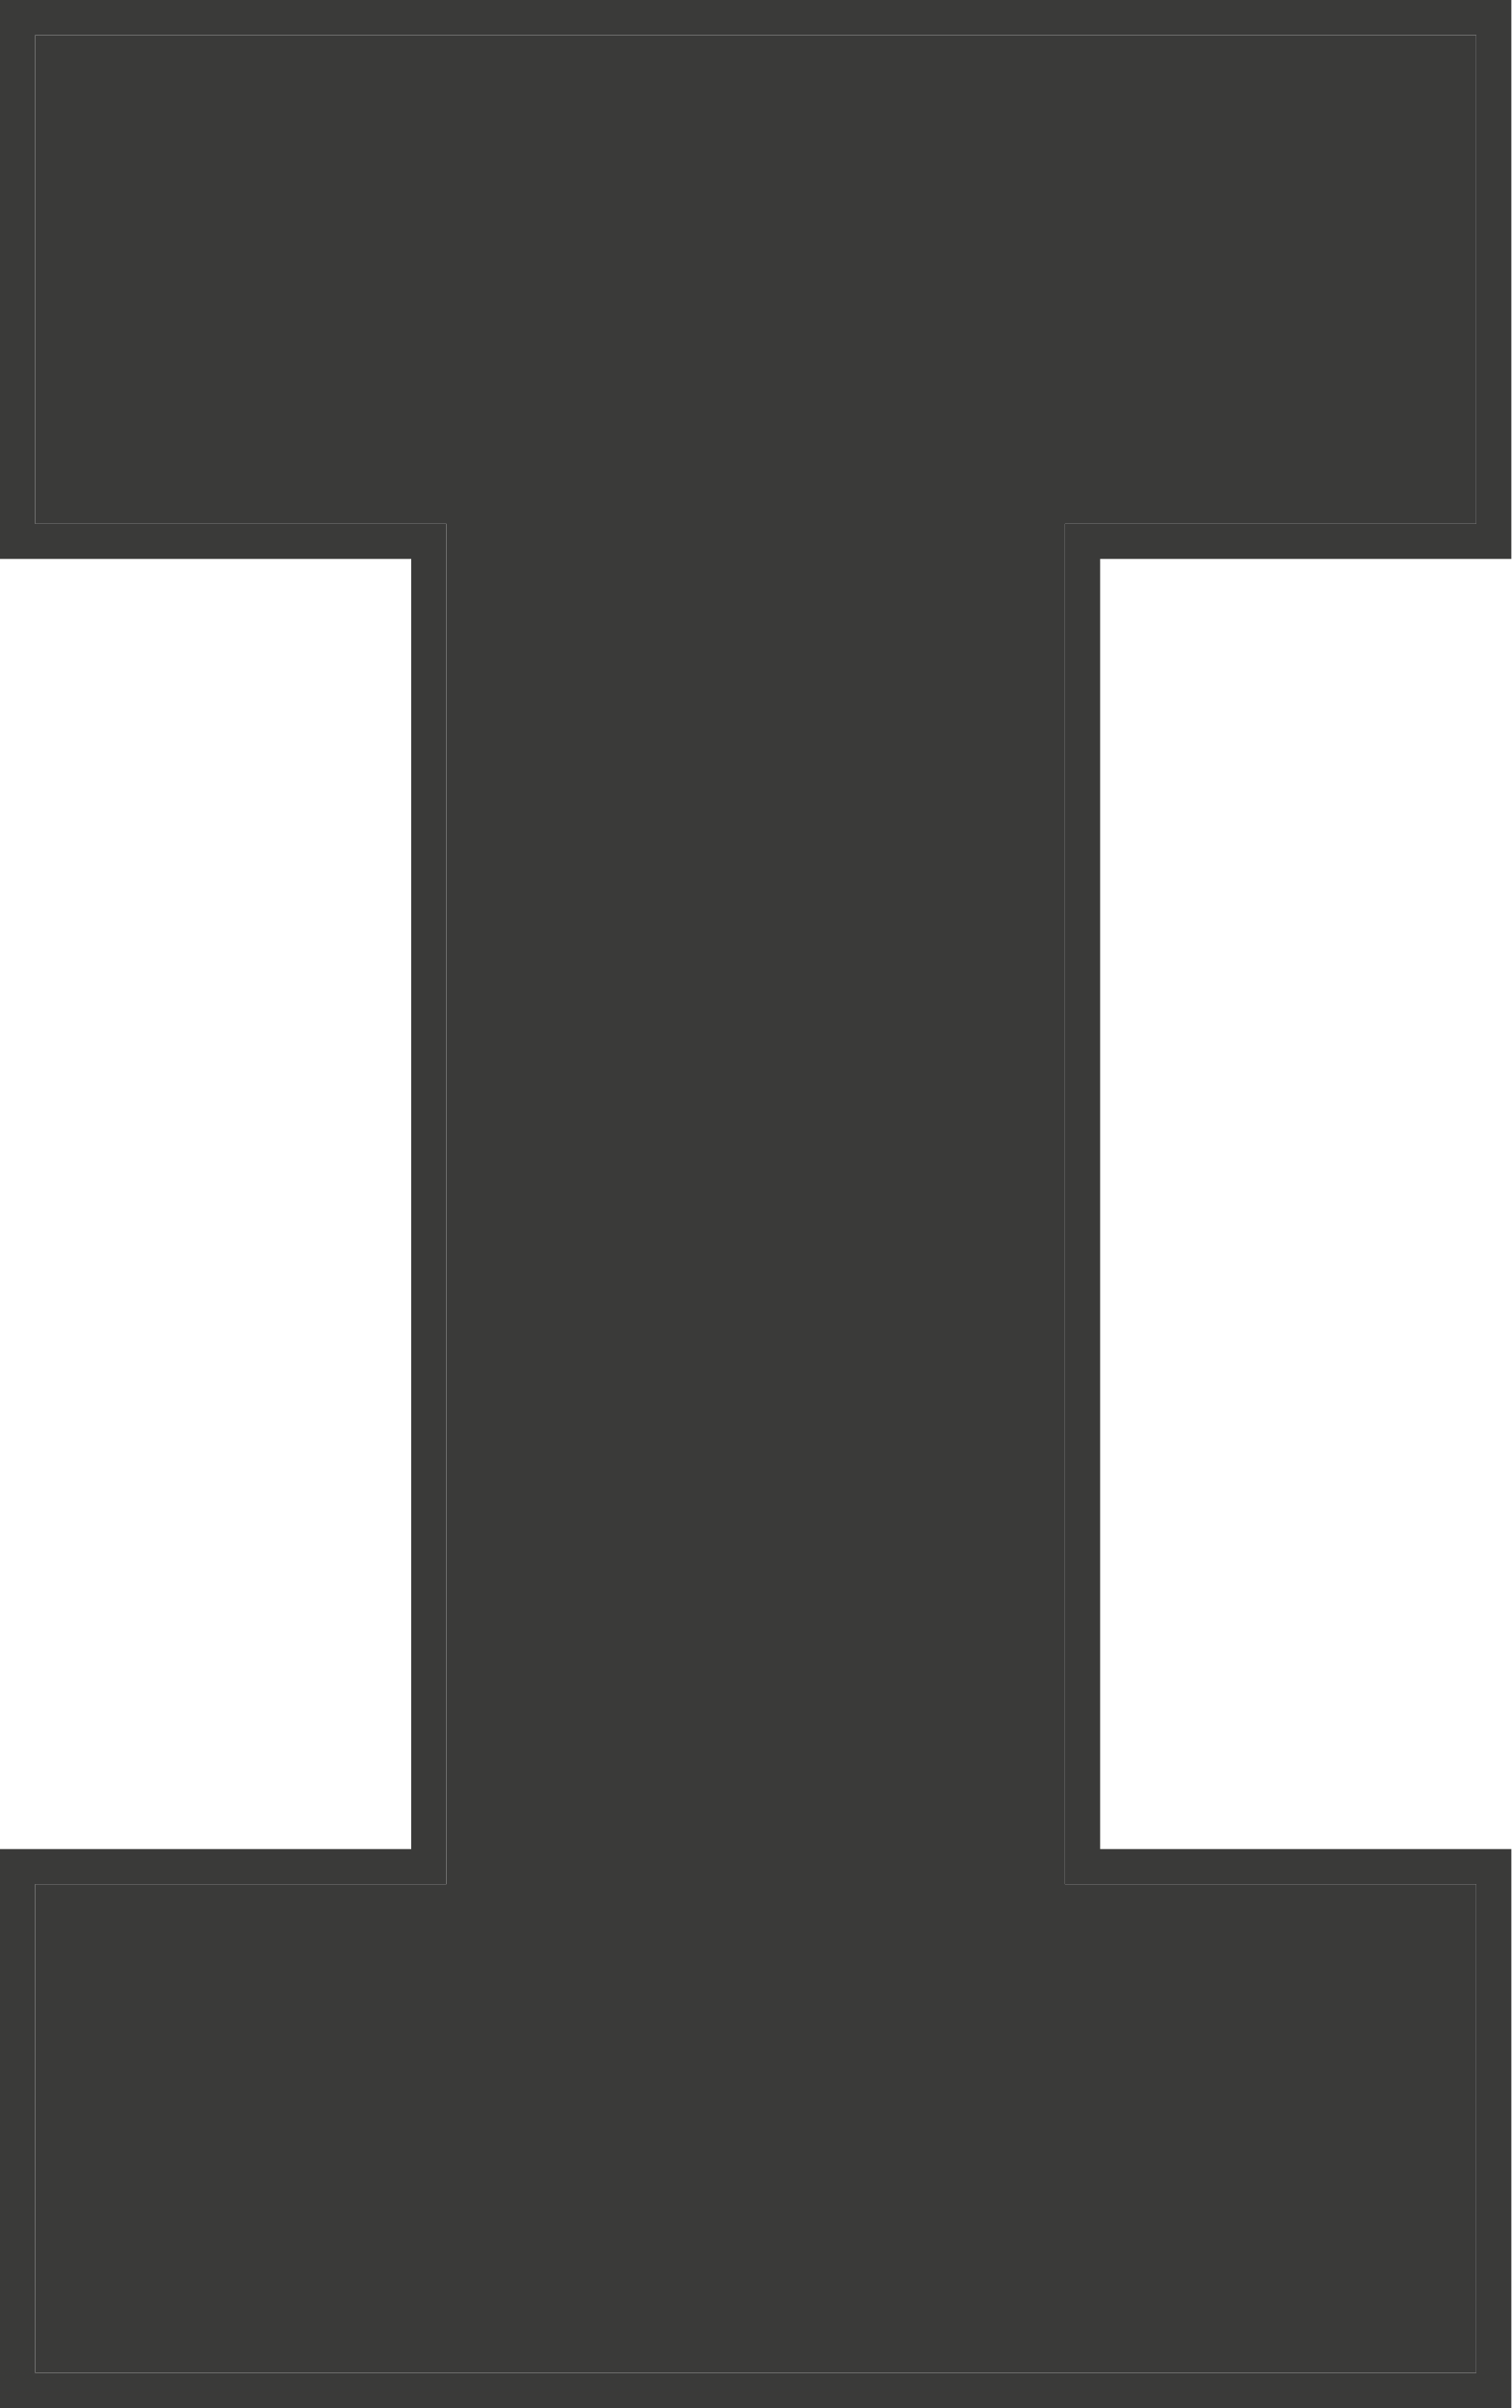
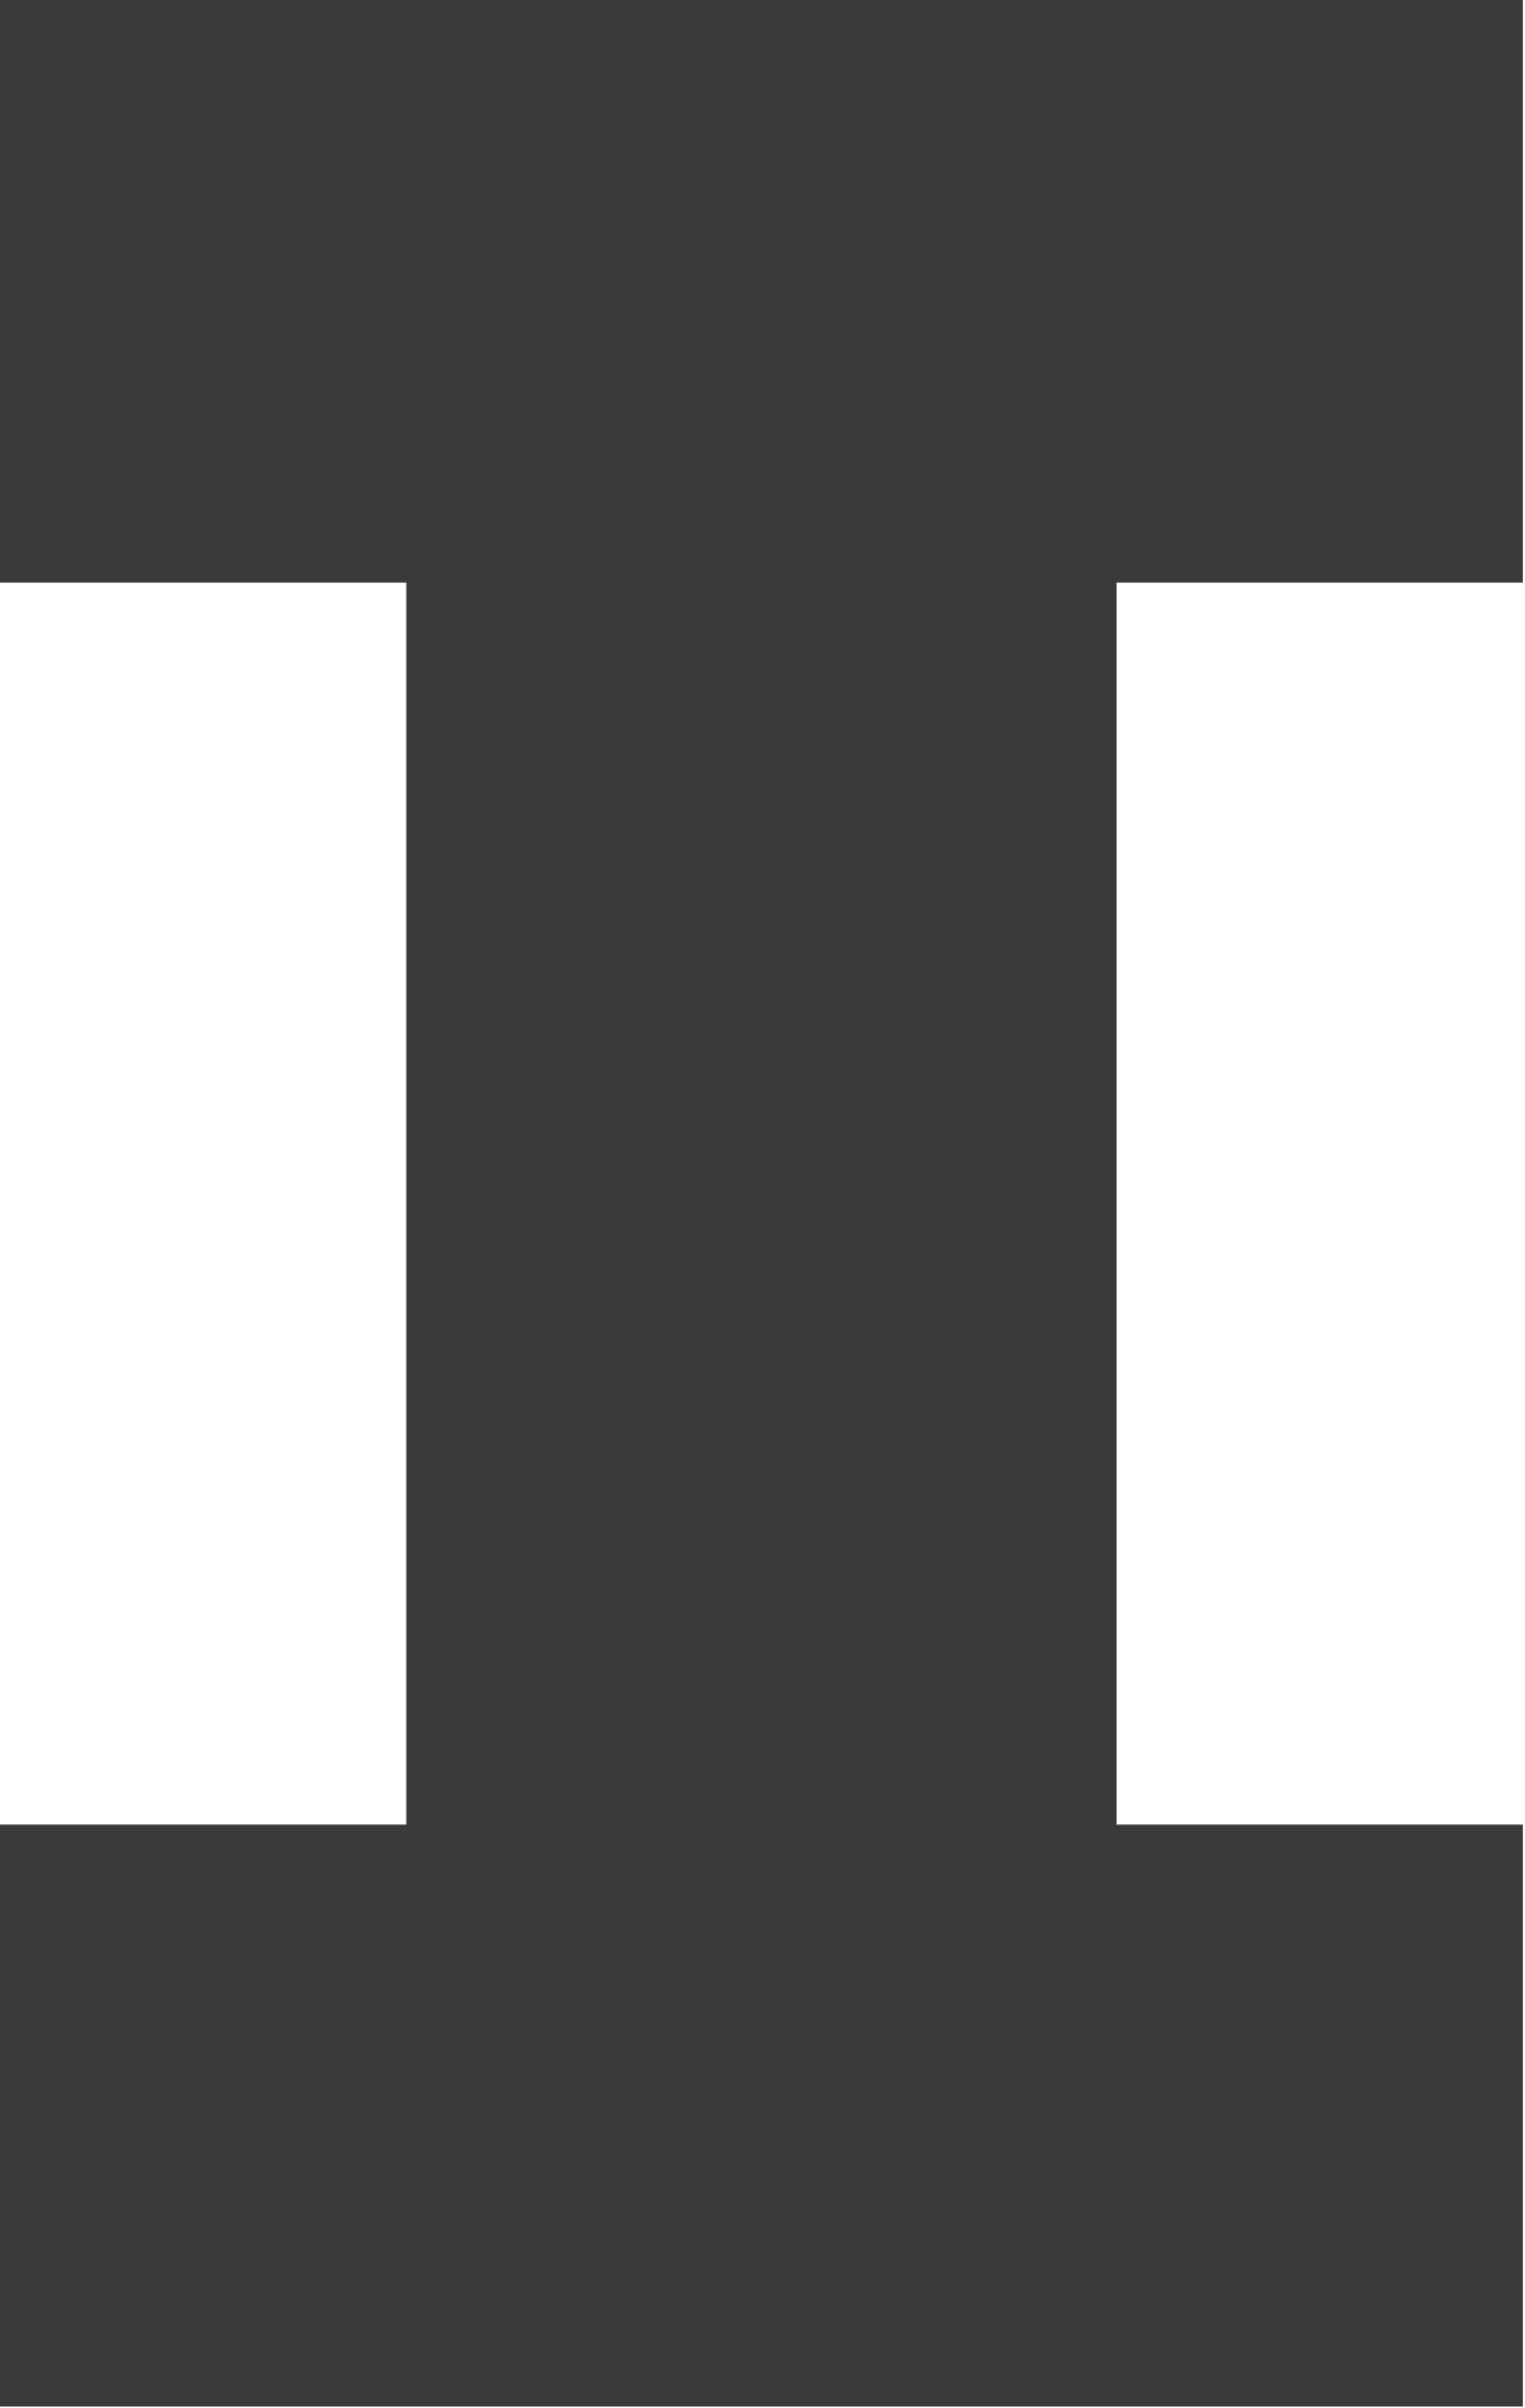
- <svg xmlns="http://www.w3.org/2000/svg" width="86" height="137" viewBox="0 0 86 137" fill="none">
-   <path d="M2 135V107.2H25.4V29.8H2V2H84V29.8H60.6V107.2H84V135H2Z" fill="#3A3A39" />
-   <path d="M2 2V29.8H25.4V107.2H2V135H84V107.2H60.601V29.8H84V2H2ZM86 31.8H62.601V105.2H86V137H0V105.2H23.4V31.8H0V0H86V31.8Z" fill="#3A3A39" />
+ <svg xmlns="http://www.w3.org/2000/svg" width="69" height="109" viewBox="0 0 69 109" fill="none">
+   <path d="M68.922 82.592H50.535V26.371H68.922V0H0V26.371H18.387V82.592H0V108.933H68.922V82.592Z" fill="#3A3A39" />
</svg>
